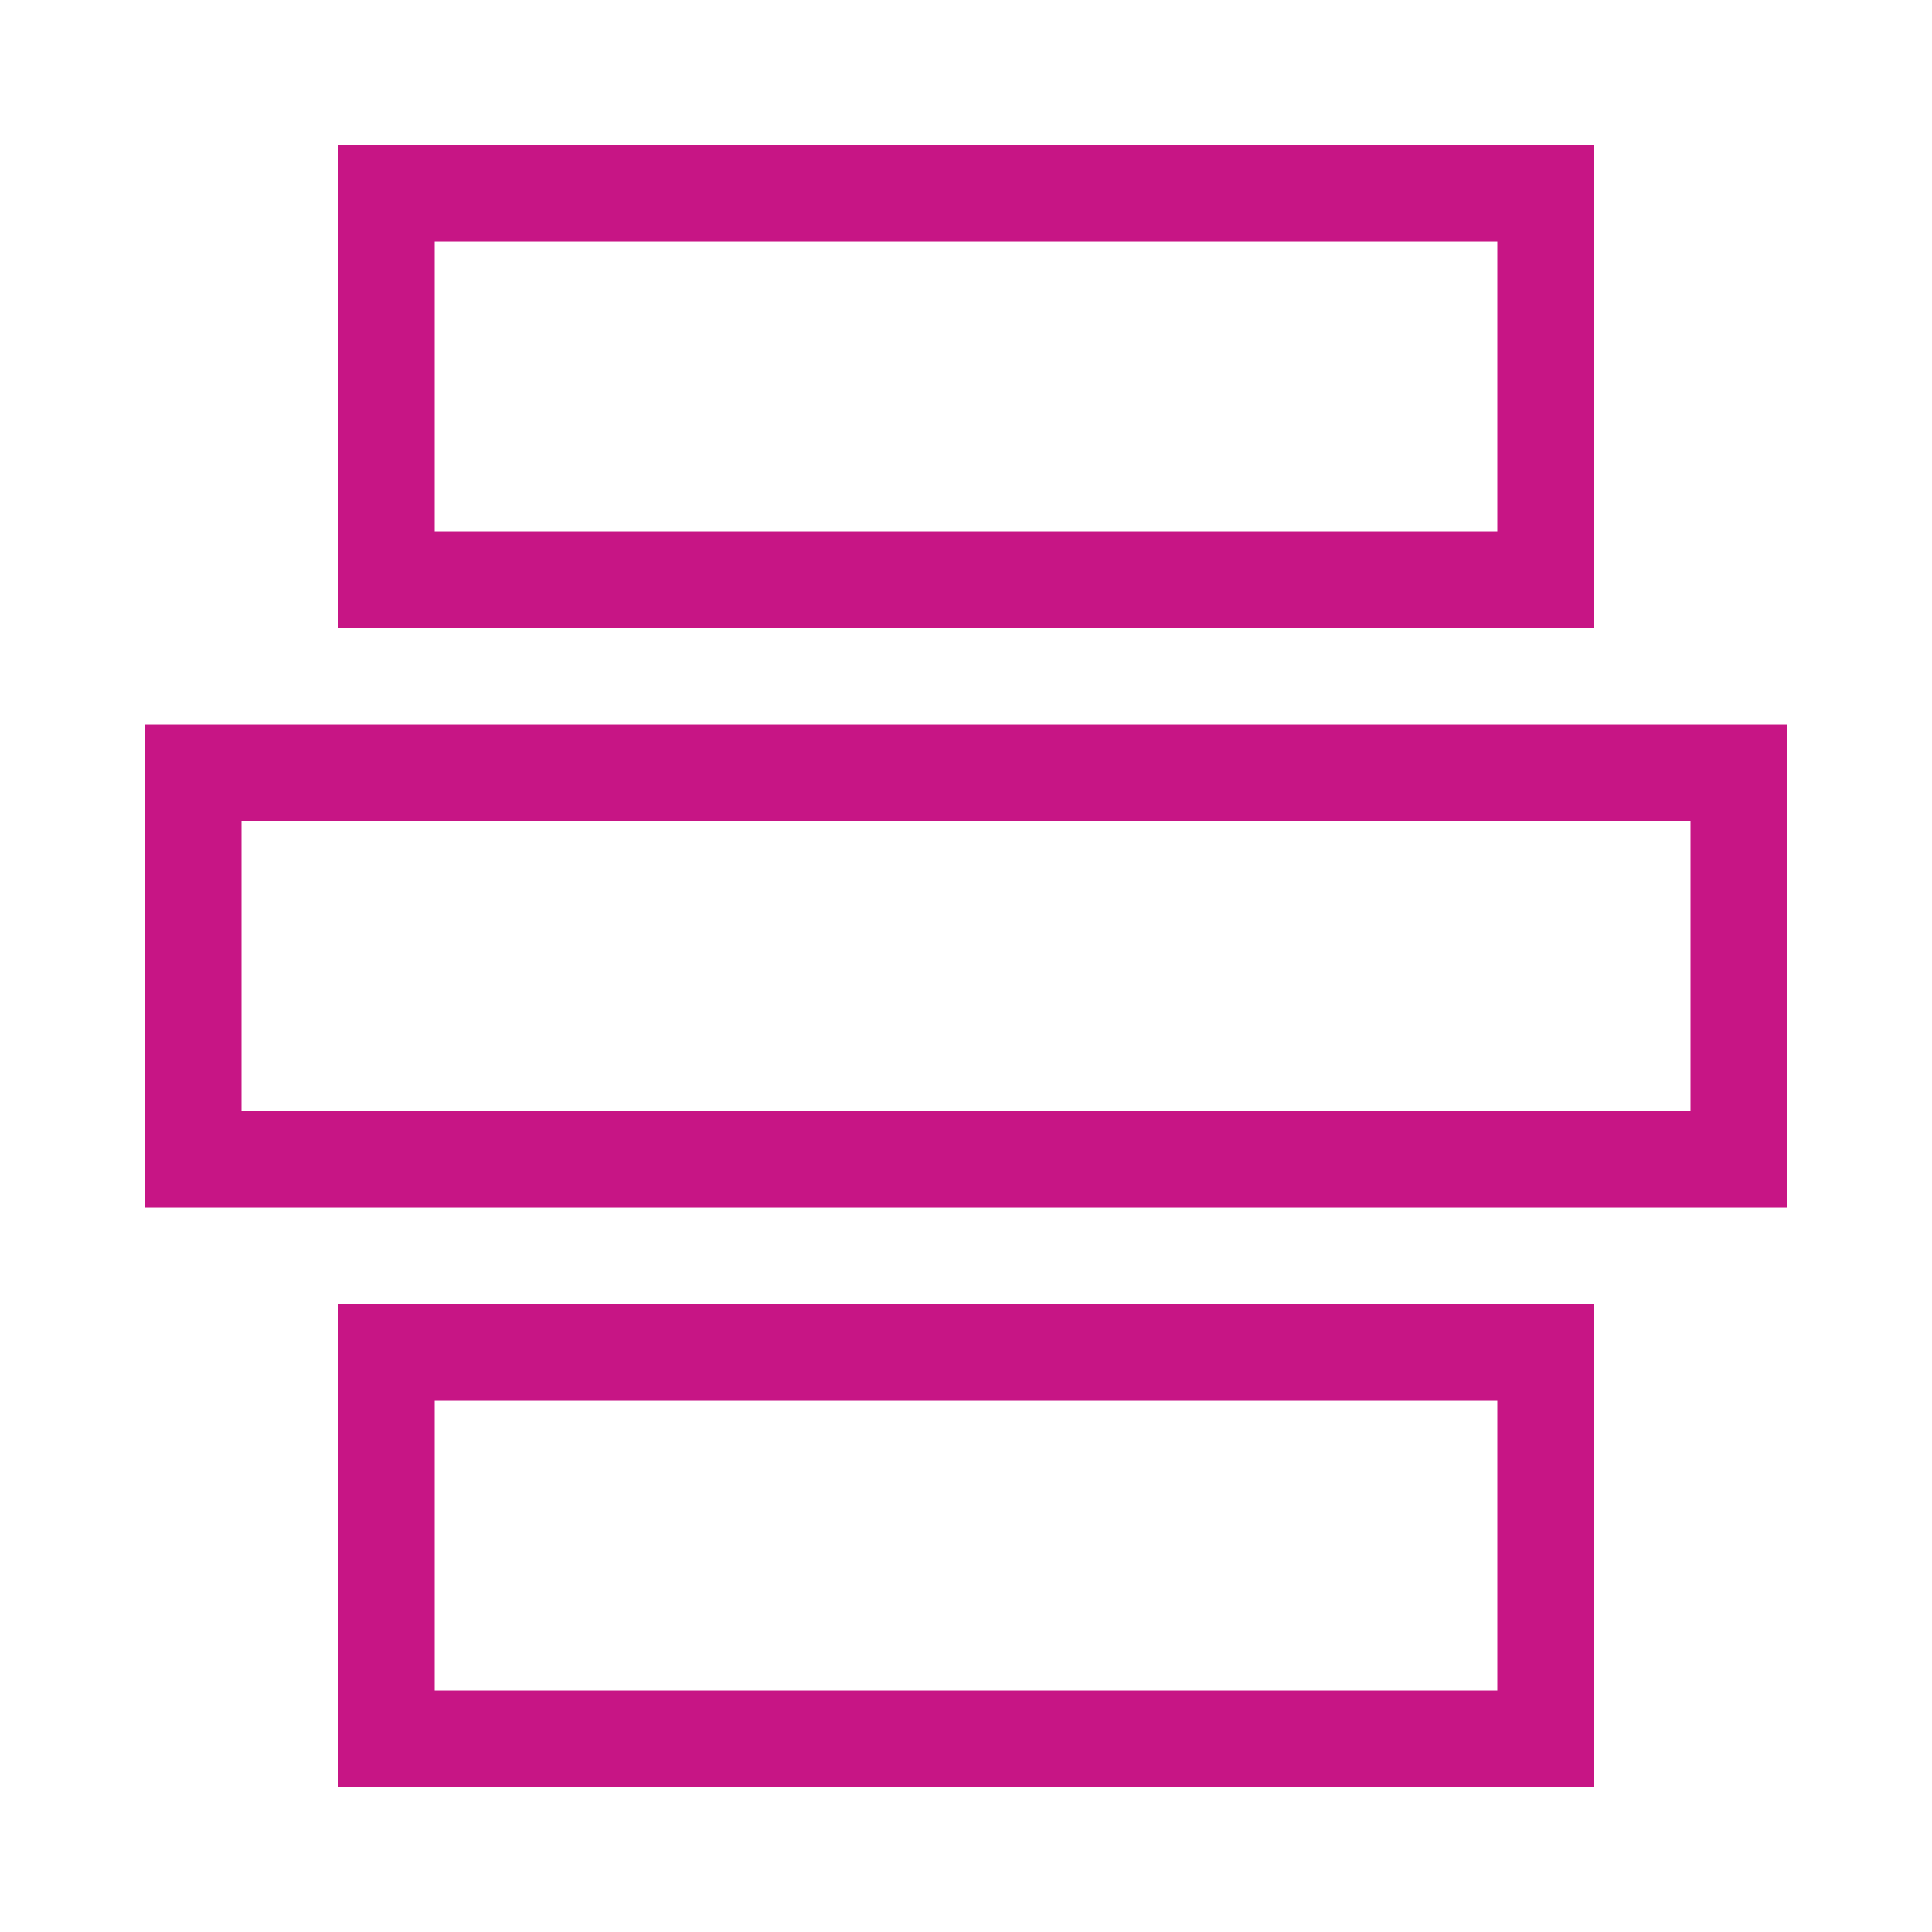
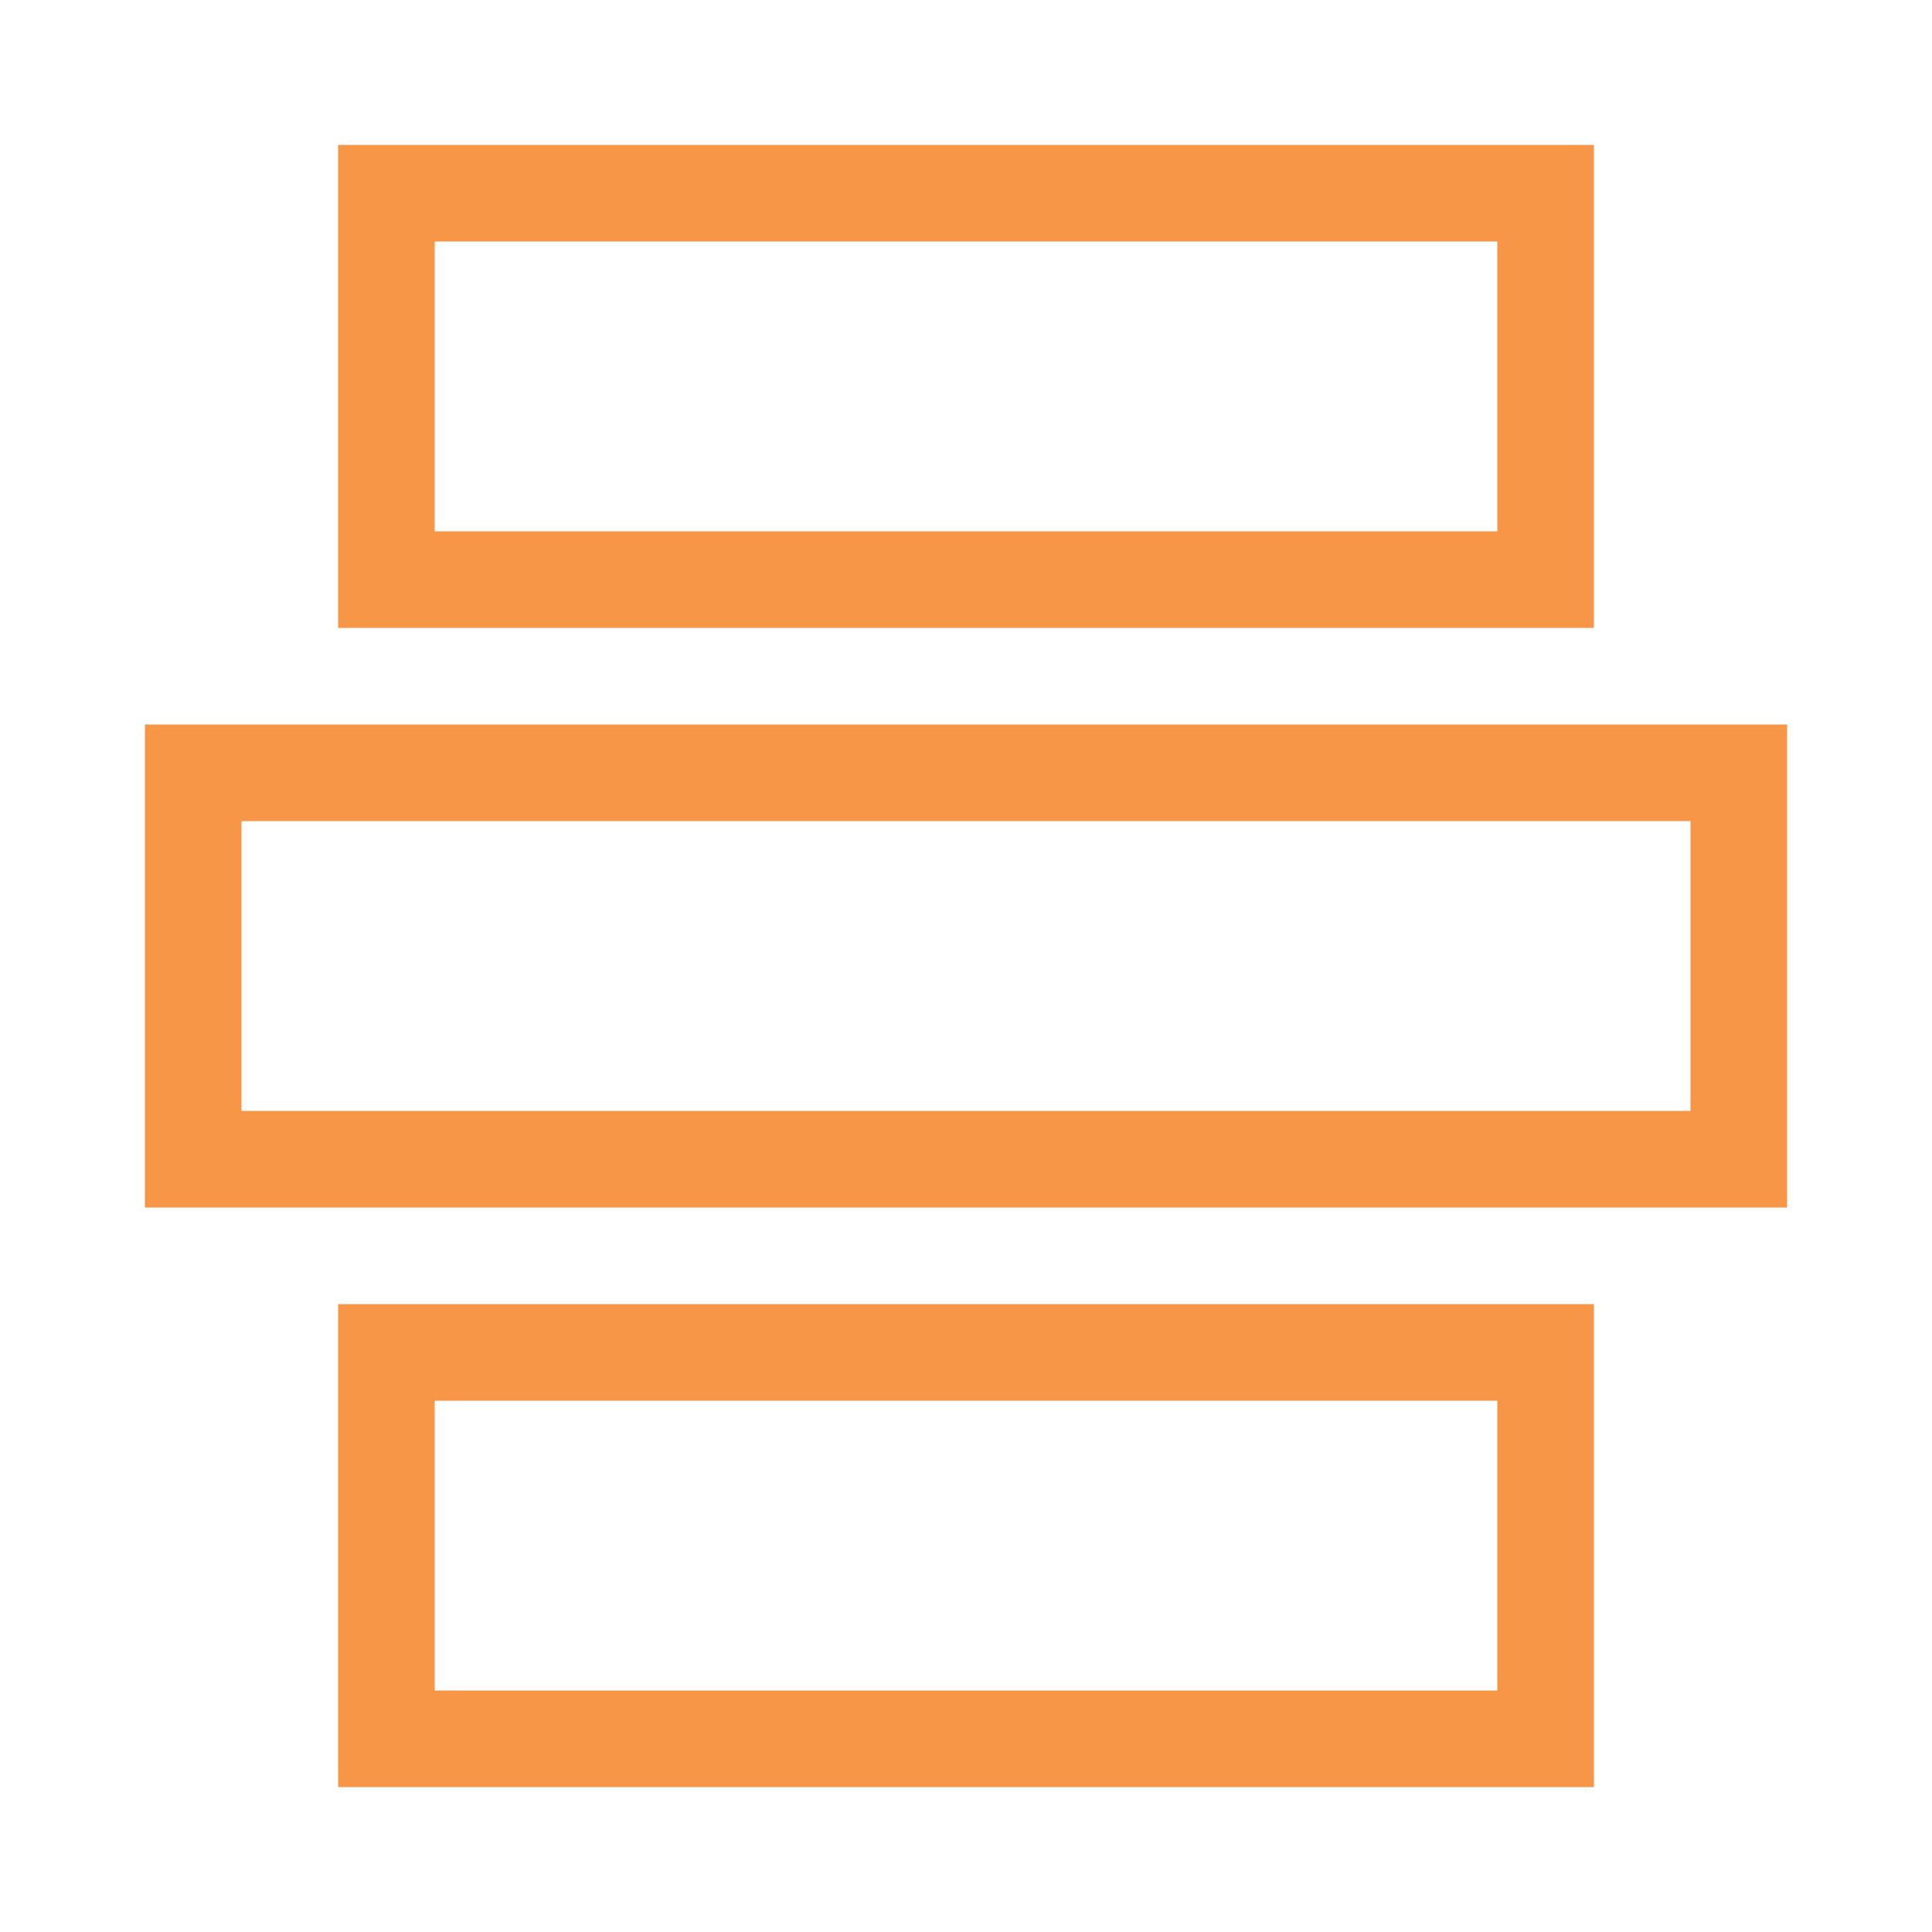
<svg xmlns="http://www.w3.org/2000/svg" width="100" height="100" viewBox="0 0 100 100">
-   <rect x="20" y="10" width="60" height="20" fill="none" stroke="#C71585" stroke-linecap="round" stroke-width="5" />
-   <rect x="10" y="40" width="80" height="20" fill="none" stroke="#C71585" stroke-linecap="round" stroke-width="5" />
-   <rect x="20" y="70" width="60" height="20" fill="none" stroke="#C71585" stroke-linecap="round" stroke-width="5" />
+   <rect x="20" y="10" width="60" height="20" fill="none" stroke="#F79646" stroke-linecap="round" stroke-width="5" />
+   <rect x="10" y="40" width="80" height="20" fill="none" stroke="#F79646" stroke-linecap="round" stroke-width="5" />
+   <rect x="20" y="70" width="60" height="20" fill="none" stroke="#F79646" stroke-linecap="round" stroke-width="5" />
</svg>
